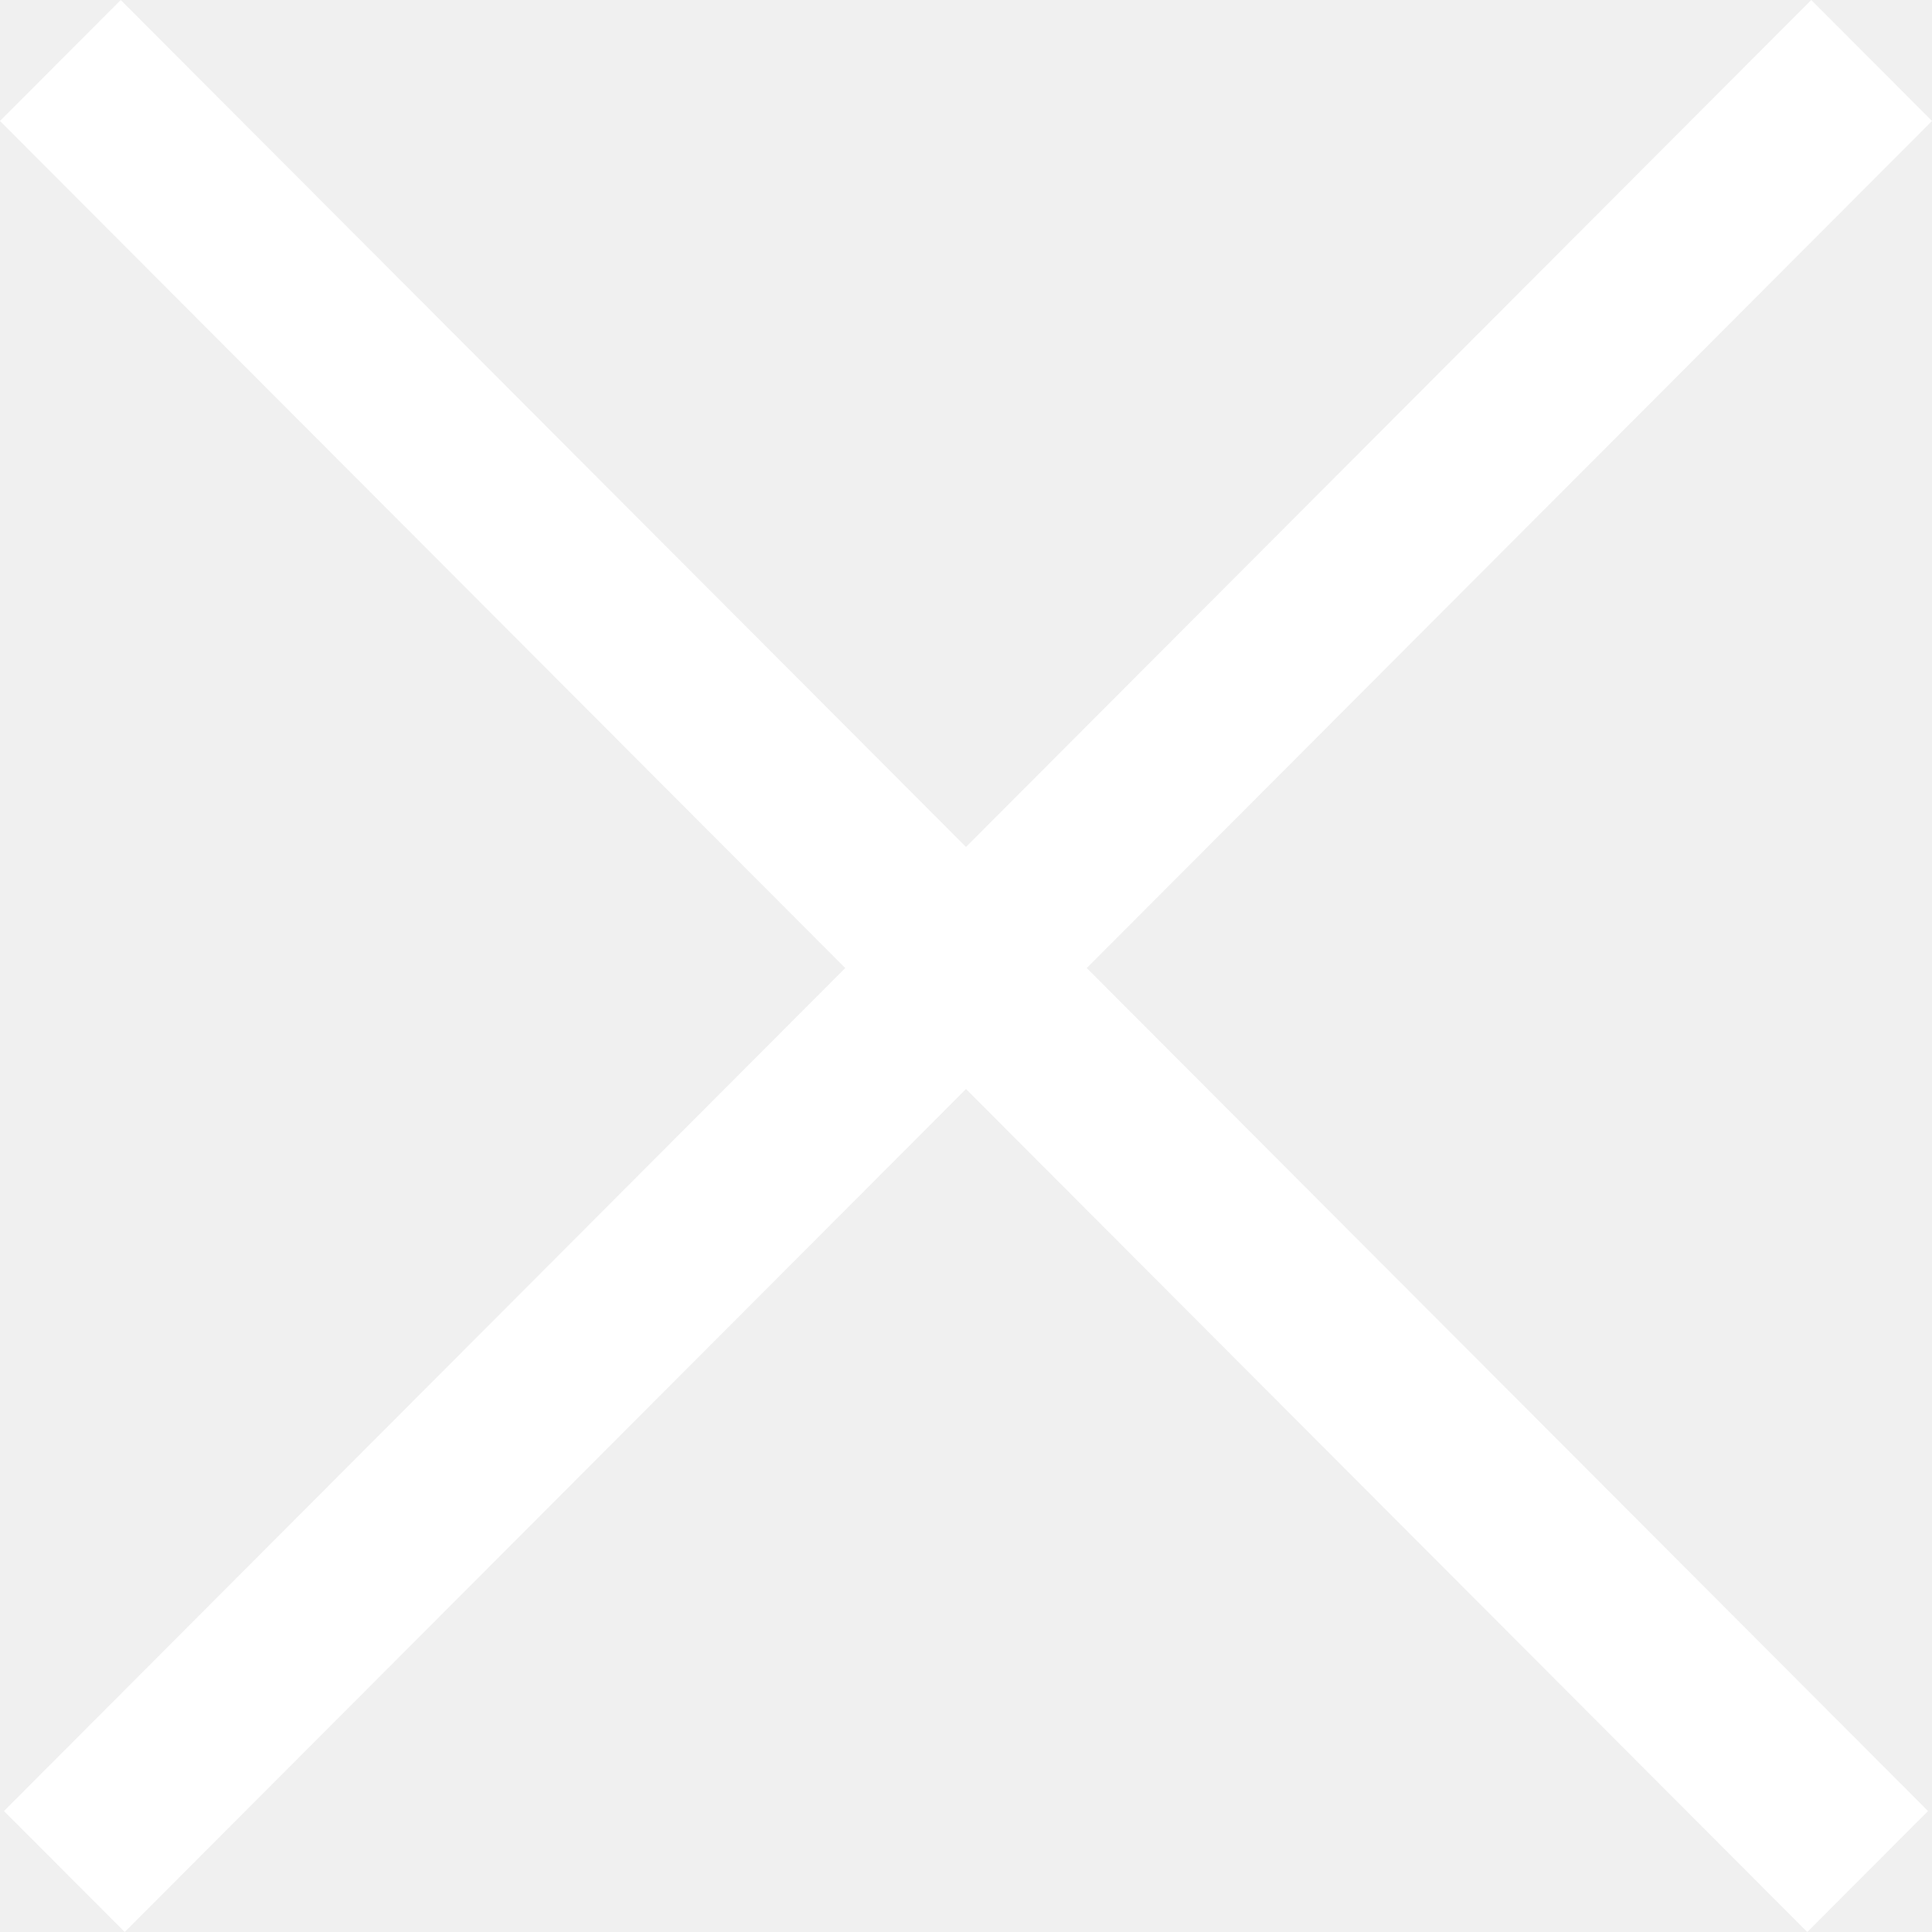
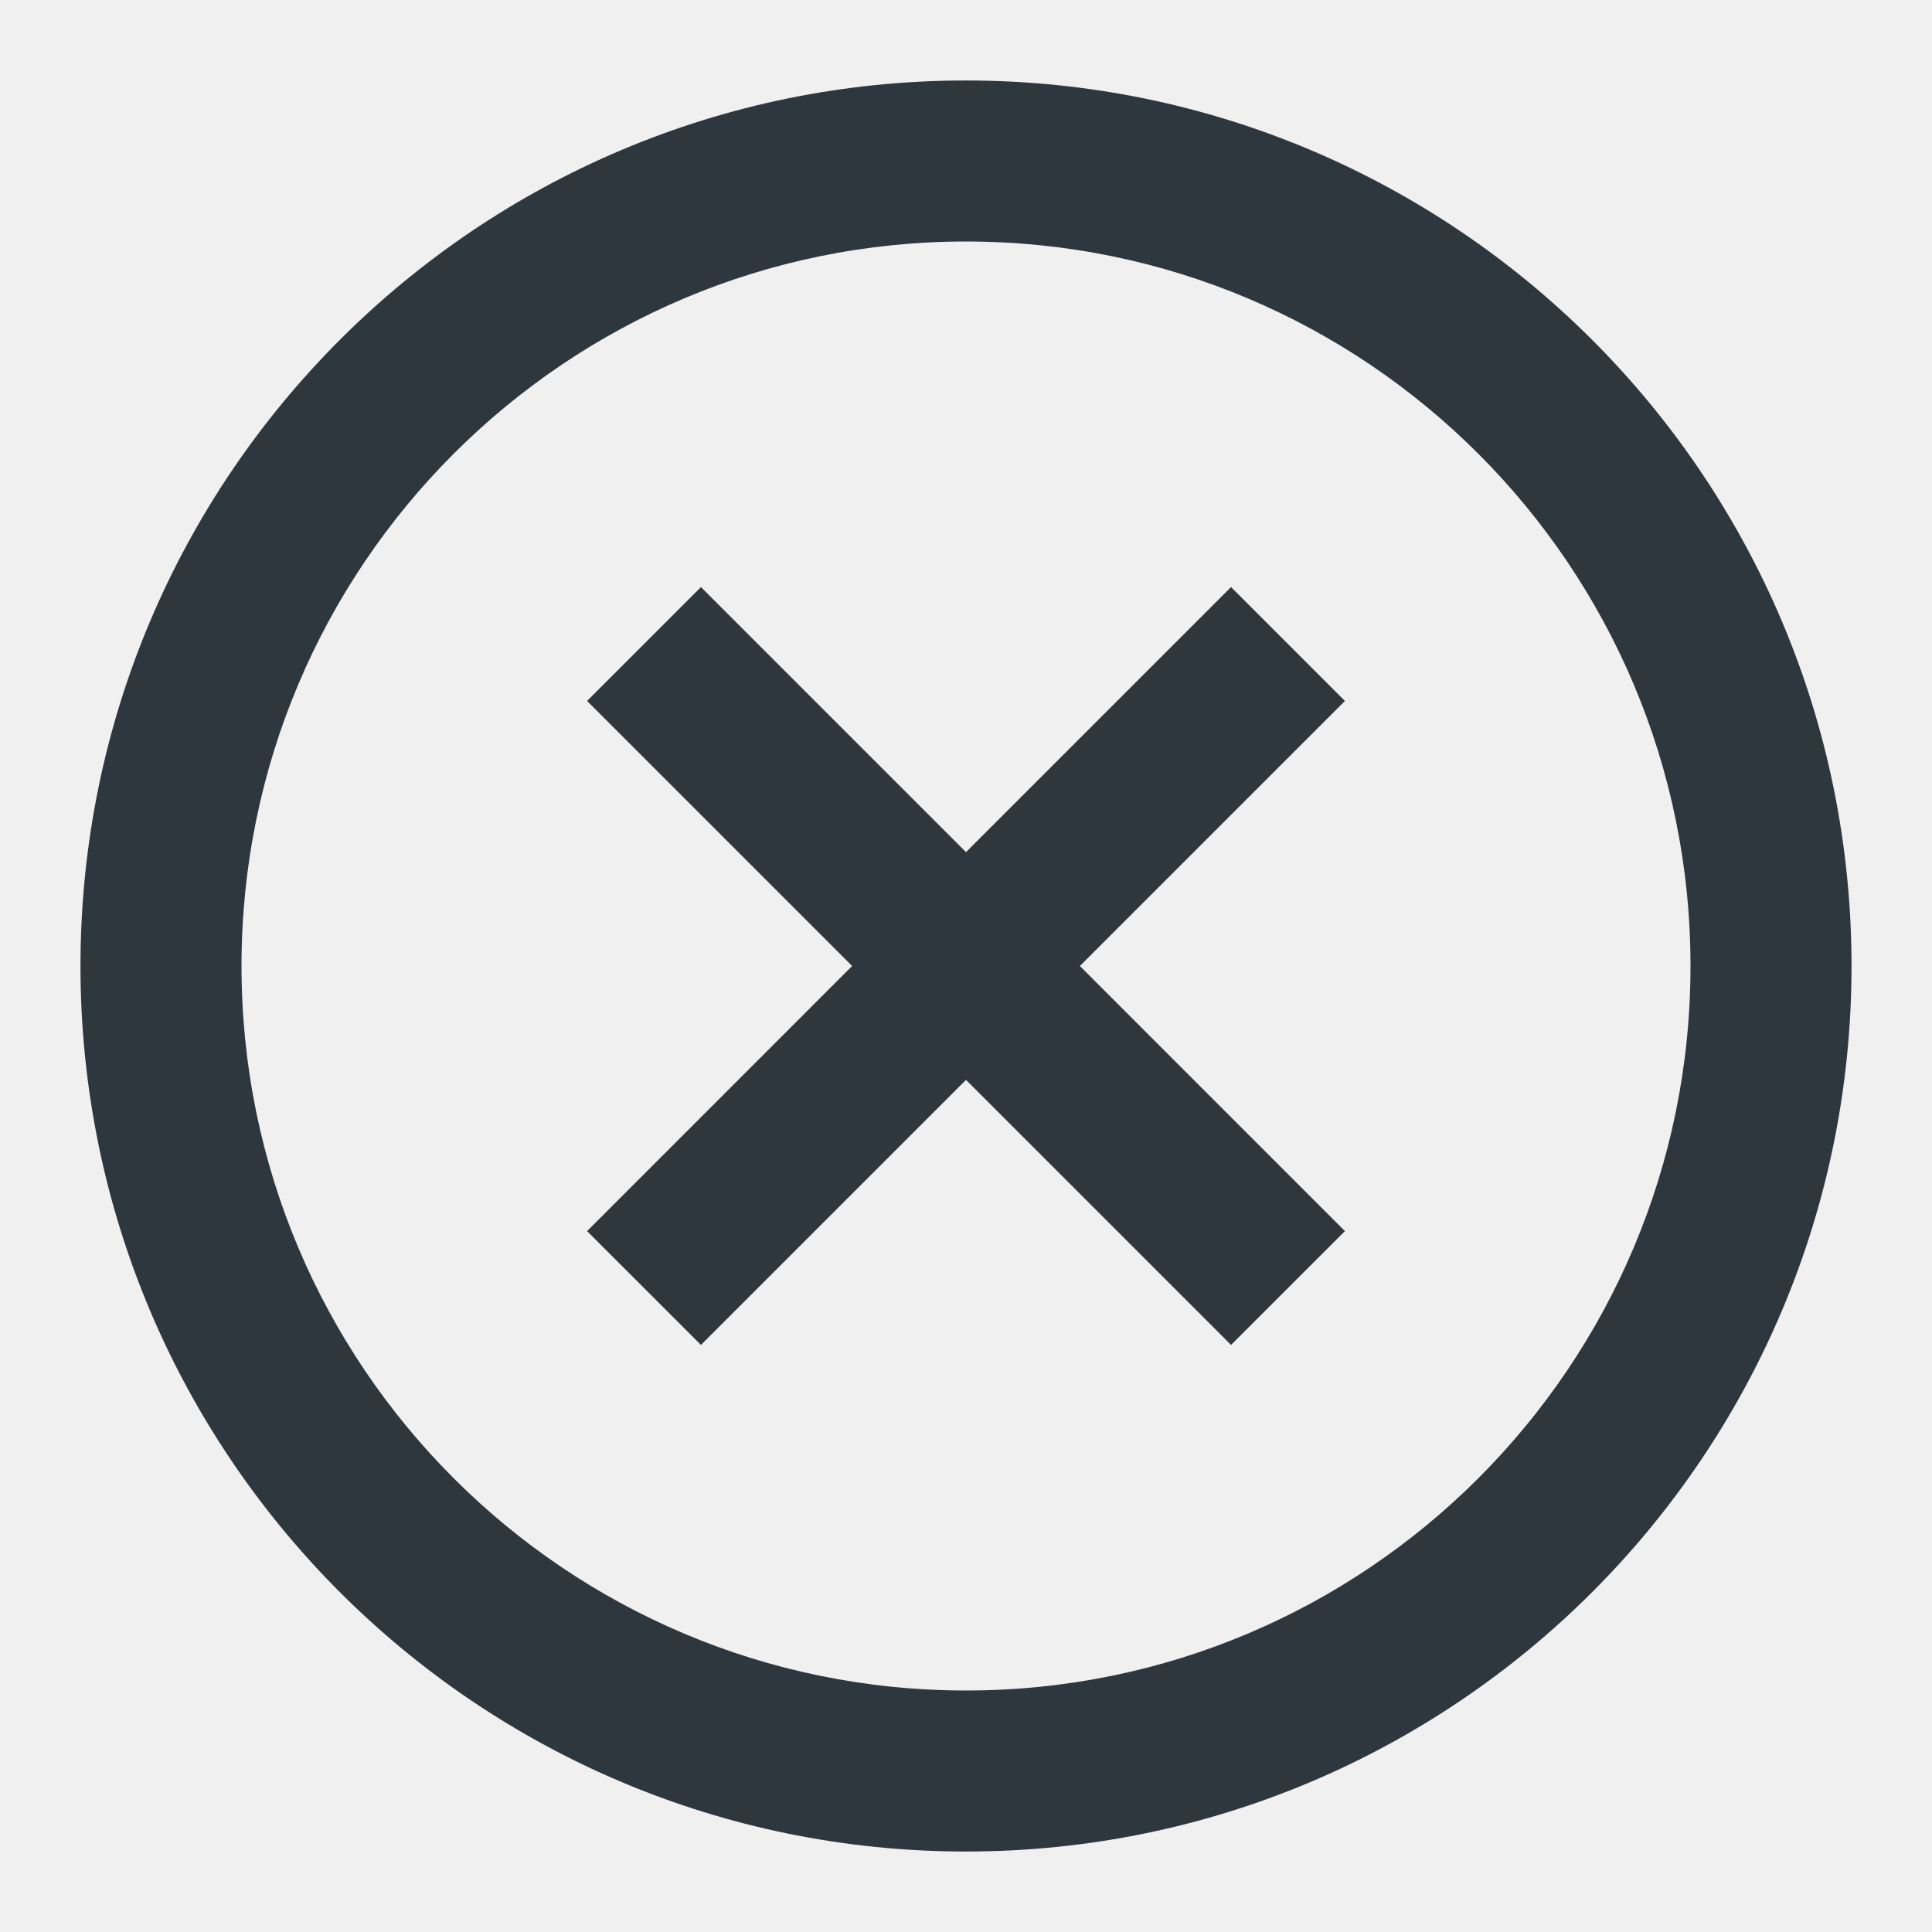
- <svg xmlns="http://www.w3.org/2000/svg" width="18" height="18" viewBox="0 0 18 18" fill="none">
-   <path d="M1.125 0L0 1.127L7.875 9.019L0.037 16.873L1.162 18L9 10.146L16.838 18L17.963 16.873L10.125 9.019L18 1.127L16.875 0L9 7.891L1.125 0Z" fill="white" />
+ <svg xmlns="http://www.w3.org/2000/svg" width="32" height="32" viewBox="0 0 32 32" fill="none">
+   <path fill-rule="evenodd" clip-rule="evenodd" d="M16 30.667C7.9 30.667 1.333 24.1 1.333 16C1.333 7.9 7.9 1.333 16 1.333C24.1 1.333 30.667 7.9 30.667 16C30.667 24.1 24.1 30.667 16 30.667ZM16 28C22.627 28 28 22.627 28 16C28 9.373 22.627 4 16 4C9.373 4 4 9.373 4 16C4 22.627 9.373 28 16 28ZM11.61 22.276L16 17.886L20.39 22.276L22.276 20.391L17.886 16L22.276 11.61L20.39 9.724L16 14.114L11.61 9.724L9.724 11.61L14.114 16L9.724 20.391L11.61 22.276Z" fill="#2E363E" />
</svg>
